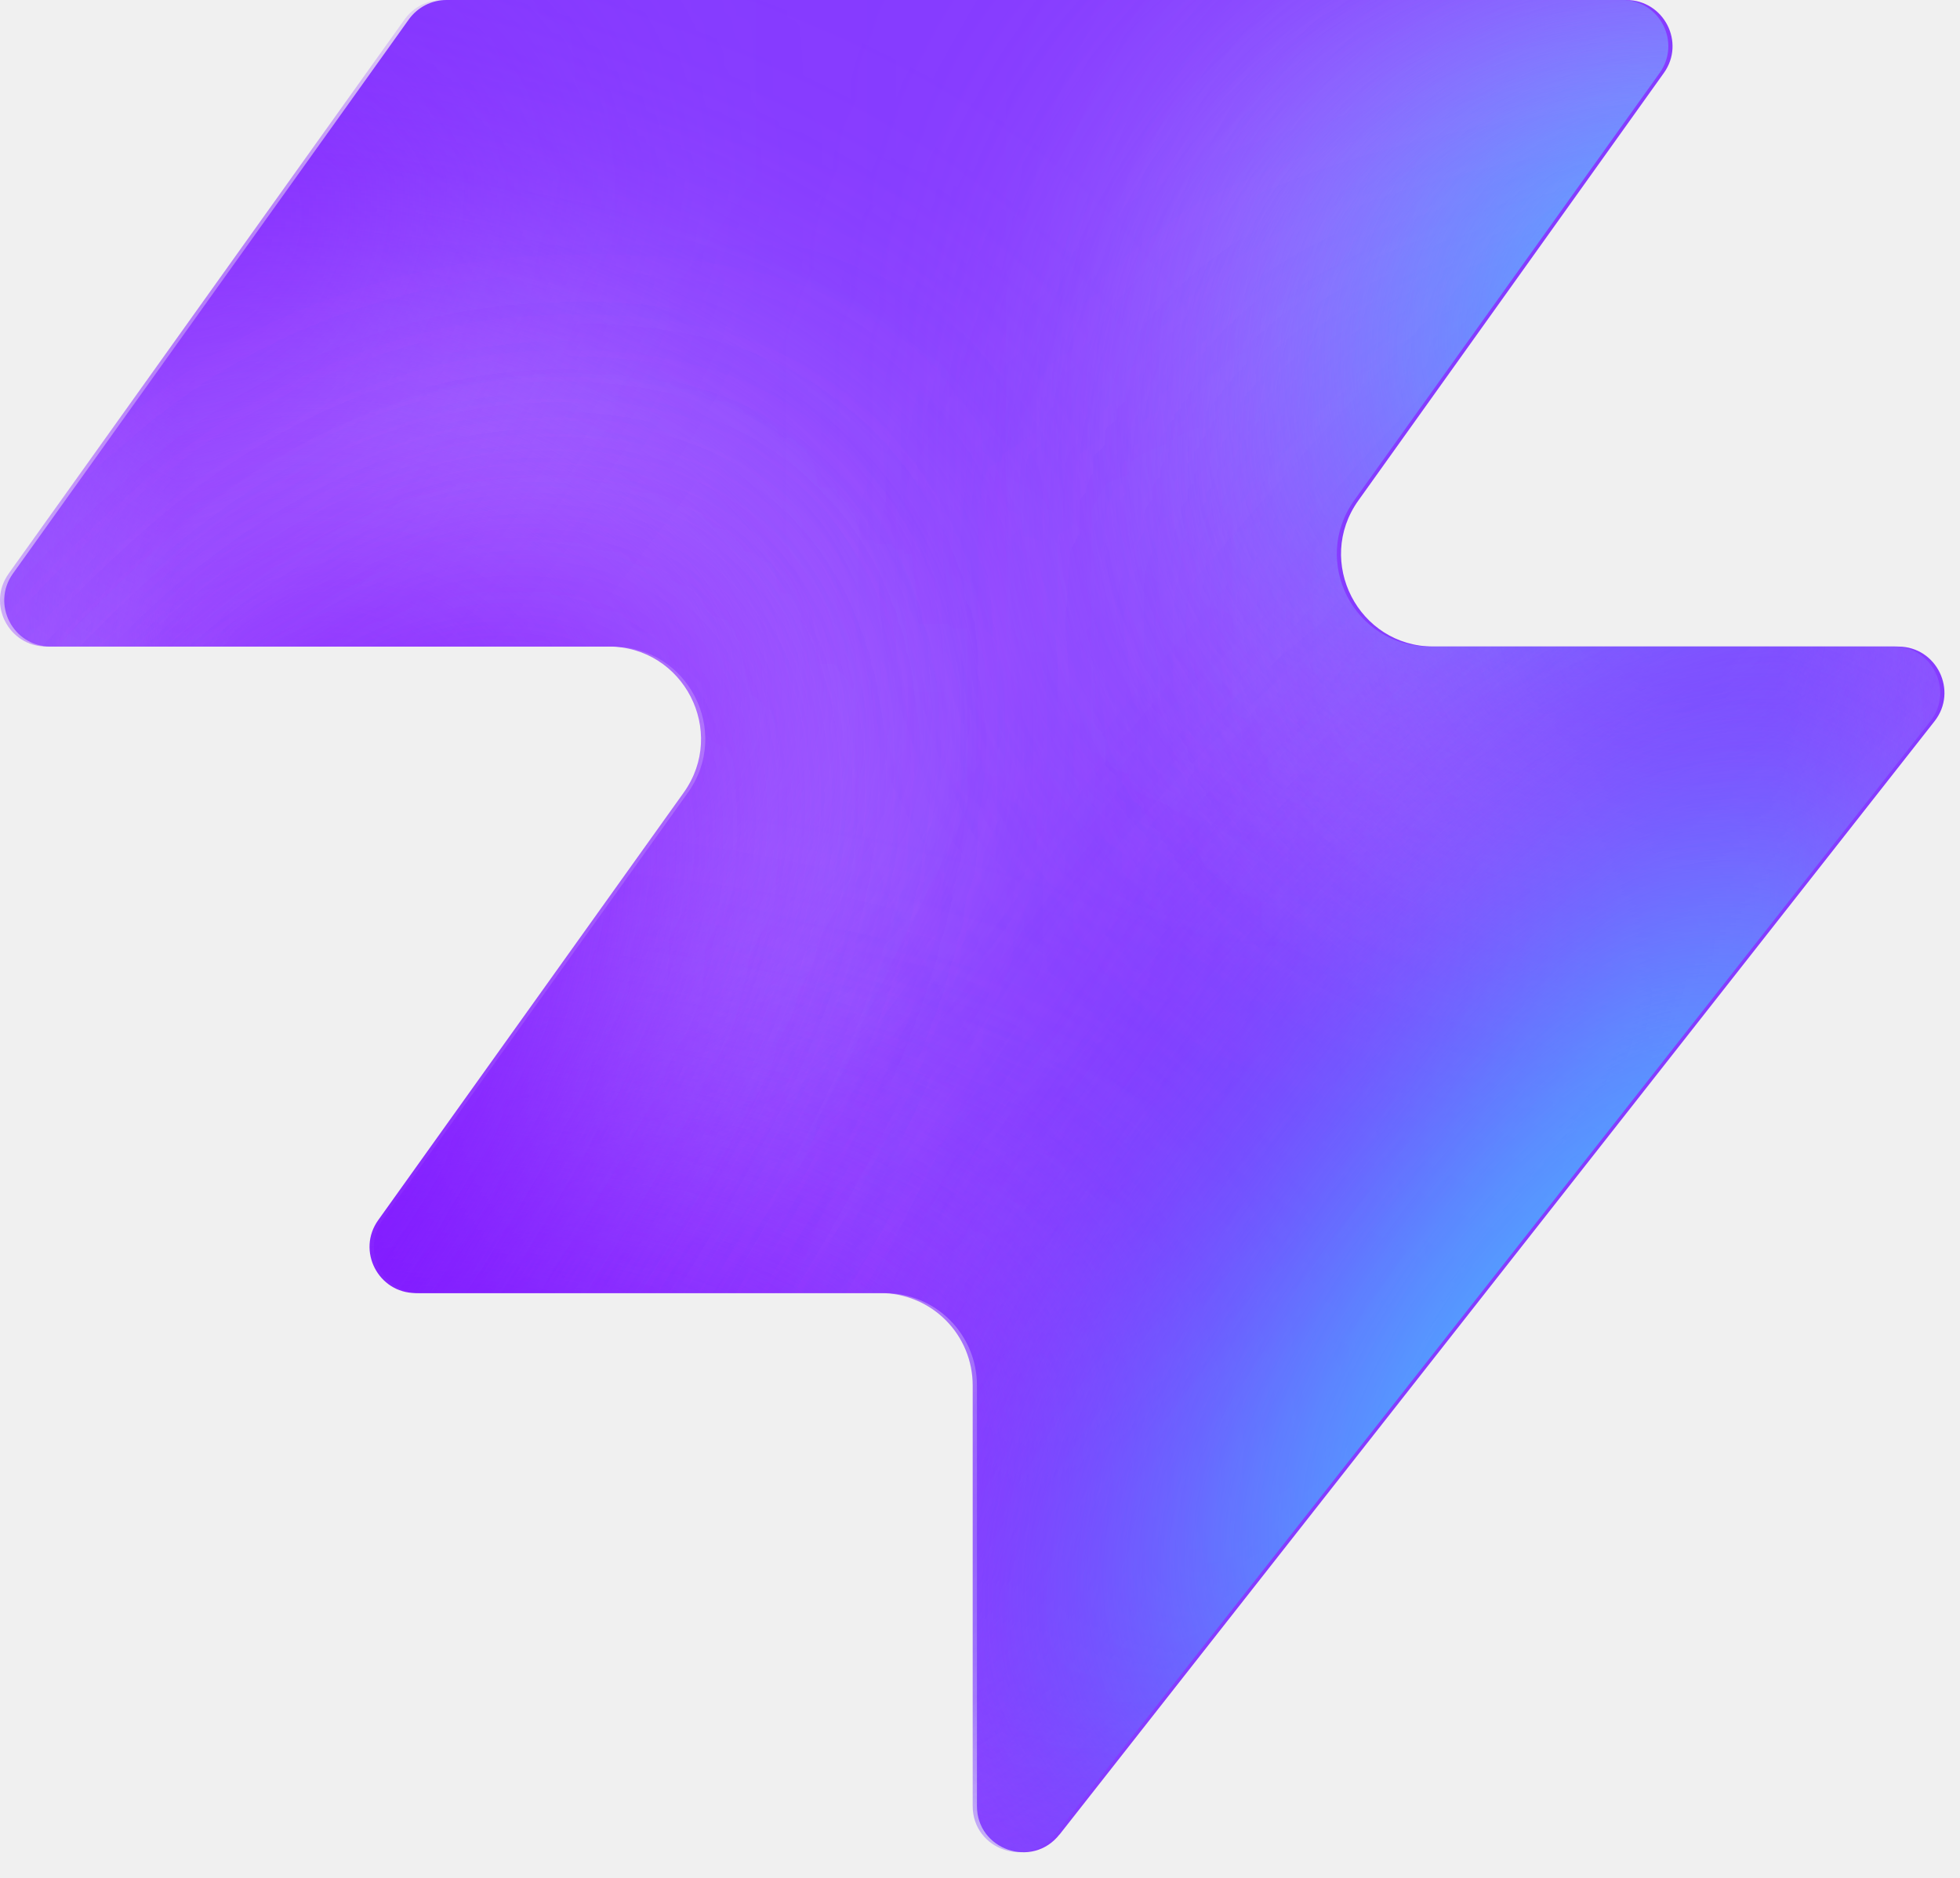
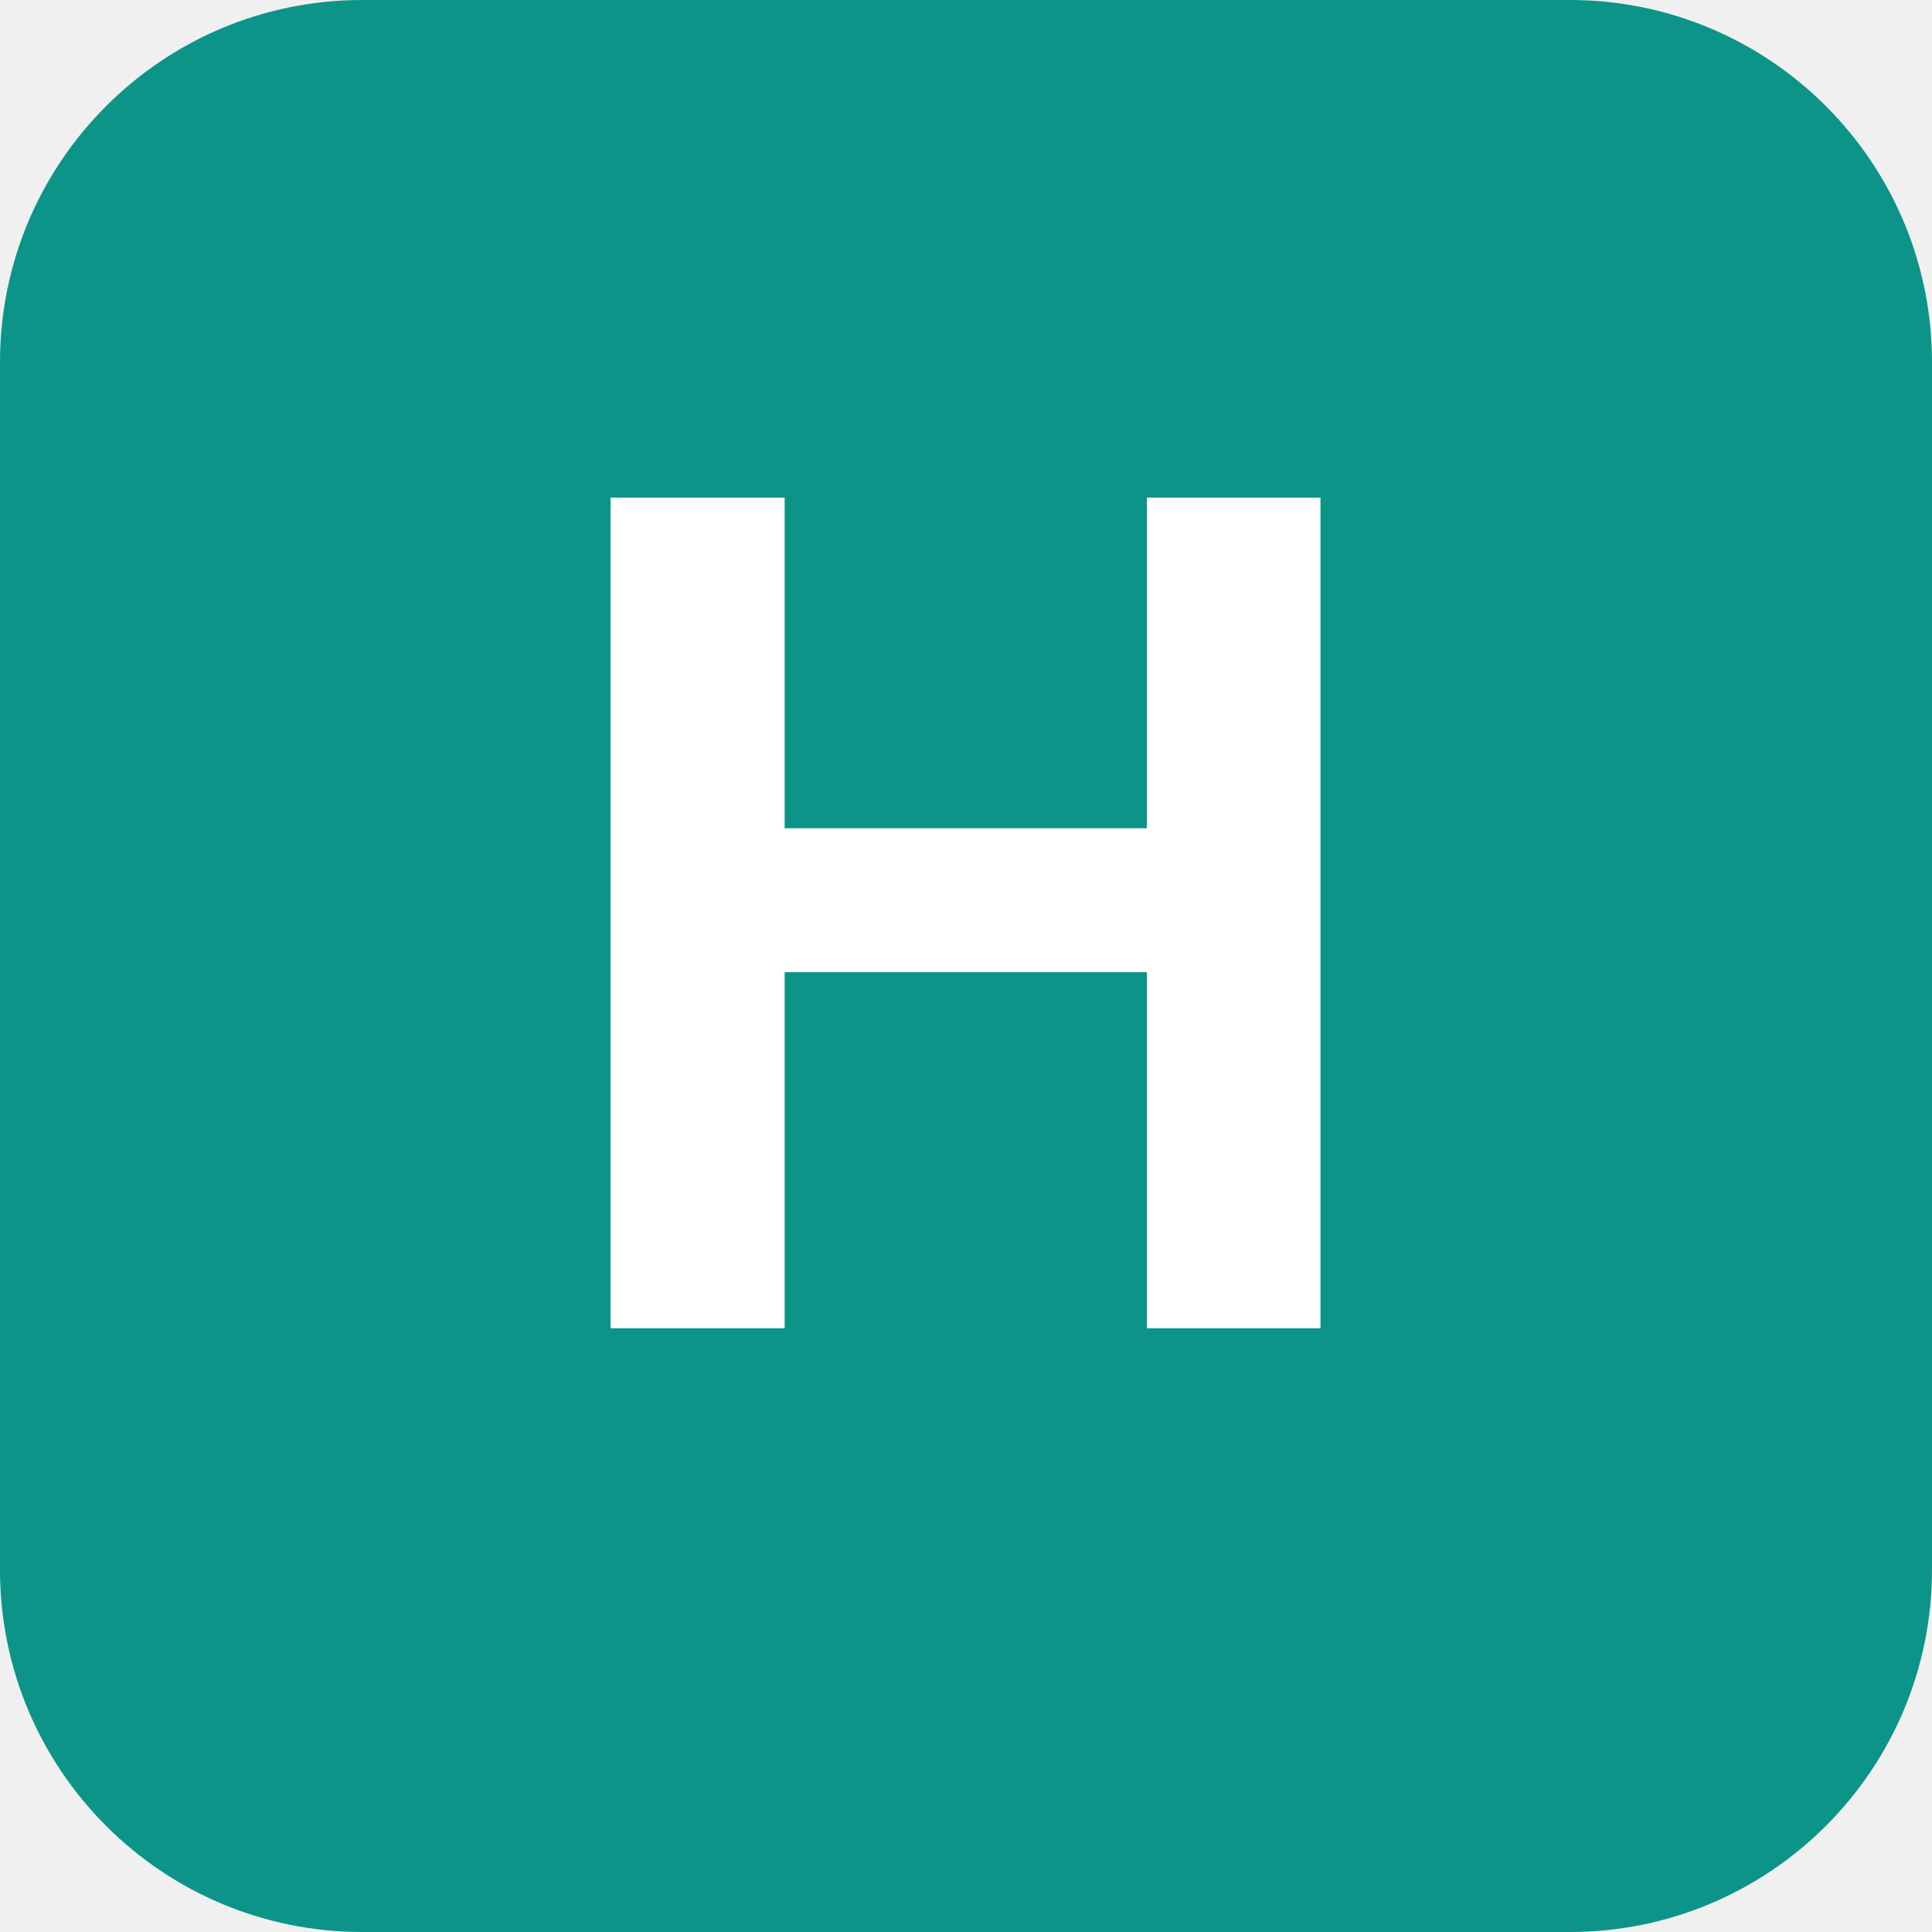
- <svg xmlns="http://www.w3.org/2000/svg" width="48" height="46" fill="none" viewBox="0 0 48 46">
-   <path fill="#863bff" d="M25.946 44.938c-.664.845-2.021.375-2.021-.698V33.937a2.26 2.26 0 0 0-2.262-2.262H10.287c-.92 0-1.456-1.04-.92-1.788l7.48-10.471c1.07-1.497 0-3.578-1.842-3.578H1.237c-.92 0-1.456-1.04-.92-1.788L10.013.474c.214-.297.556-.474.92-.474h28.894c.92 0 1.456 1.04.92 1.788l-7.48 10.471c-1.07 1.498 0 3.579 1.842 3.579h11.377c.943 0 1.473 1.088.89 1.83L25.947 44.94z" style="fill:#863bff;fill:color(display-p3 .525 .23 1);fill-opacity:1" />
-   <mask id="a" width="48" height="46" x="0" y="0" maskUnits="userSpaceOnUse" style="mask-type:alpha">
-     <path fill="#000" d="M25.842 44.938c-.664.844-2.021.375-2.021-.698V33.937a2.26 2.26 0 0 0-2.262-2.262H10.183c-.92 0-1.456-1.04-.92-1.788l7.48-10.471c1.07-1.498 0-3.579-1.842-3.579H1.133c-.92 0-1.456-1.04-.92-1.787L9.91.473c.214-.297.556-.474.92-.474h28.894c.92 0 1.456 1.04.92 1.788l-7.48 10.471c-1.07 1.498 0 3.578 1.842 3.578h11.377c.943 0 1.473 1.088.89 1.832L25.843 44.94z" style="fill:#000;fill-opacity:1" />
-   </mask>
-   <g mask="url(#a)">
-     <g filter="url(#b)">
-       <ellipse cx="5.508" cy="14.704" fill="#ede6ff" rx="5.508" ry="14.704" style="fill:#ede6ff;fill:color(display-p3 .927 .903 1);fill-opacity:1" transform="matrix(.00324 1 1 -.00324 -4.47 31.516)" />
-     </g>
-     <g filter="url(#c)">
-       <ellipse cx="10.399" cy="29.851" fill="#ede6ff" rx="10.399" ry="29.851" style="fill:#ede6ff;fill:color(display-p3 .927 .903 1);fill-opacity:1" transform="matrix(.00324 1 1 -.00324 -39.328 7.883)" />
-     </g>
-     <g filter="url(#d)">
-       <ellipse cx="5.508" cy="30.487" fill="#7e14ff" rx="5.508" ry="30.487" style="fill:#7e14ff;fill:color(display-p3 .492 .077 1);fill-opacity:1" transform="rotate(89.814 -25.913 -14.639)scale(1 -1)" />
-     </g>
-     <g filter="url(#e)">
-       <ellipse cx="5.508" cy="30.599" fill="#7e14ff" rx="5.508" ry="30.599" style="fill:#7e14ff;fill:color(display-p3 .492 .077 1);fill-opacity:1" transform="rotate(89.814 -32.644 -3.334)scale(1 -1)" />
-     </g>
-     <g filter="url(#f)">
-       <ellipse cx="5.508" cy="30.599" fill="#7e14ff" rx="5.508" ry="30.599" style="fill:#7e14ff;fill:color(display-p3 .492 .077 1);fill-opacity:1" transform="matrix(.00324 1 1 -.00324 -34.34 30.47)" />
-     </g>
-     <g filter="url(#g)">
-       <ellipse cx="14.072" cy="22.078" fill="#ede6ff" rx="14.072" ry="22.078" style="fill:#ede6ff;fill:color(display-p3 .927 .903 1);fill-opacity:1" transform="rotate(93.35 24.506 48.493)scale(-1 1)" />
-     </g>
-     <g filter="url(#h)">
-       <ellipse cx="3.47" cy="21.501" fill="#7e14ff" rx="3.47" ry="21.501" style="fill:#7e14ff;fill:color(display-p3 .492 .077 1);fill-opacity:1" transform="rotate(89.009 28.708 47.59)scale(-1 1)" />
-     </g>
-     <g filter="url(#i)">
-       <ellipse cx="3.47" cy="21.501" fill="#7e14ff" rx="3.47" ry="21.501" style="fill:#7e14ff;fill:color(display-p3 .492 .077 1);fill-opacity:1" transform="rotate(89.009 28.708 47.59)scale(-1 1)" />
-     </g>
-     <g filter="url(#j)">
-       <ellipse cx=".387" cy="8.972" fill="#7e14ff" rx="4.407" ry="29.108" style="fill:#7e14ff;fill:color(display-p3 .492 .077 1);fill-opacity:1" transform="rotate(39.51 .387 8.972)" />
-     </g>
-     <g filter="url(#k)">
-       <ellipse cx="47.523" cy="-6.092" fill="#7e14ff" rx="4.407" ry="29.108" style="fill:#7e14ff;fill:color(display-p3 .492 .077 1);fill-opacity:1" transform="rotate(37.892 47.523 -6.092)" />
-     </g>
-     <g filter="url(#l)">
-       <ellipse cx="41.412" cy="6.333" fill="#47bfff" rx="5.971" ry="9.665" style="fill:#47bfff;fill:color(display-p3 .28 .748 1);fill-opacity:1" transform="rotate(37.892 41.412 6.333)" />
-     </g>
-     <g filter="url(#m)">
-       <ellipse cx="-1.879" cy="38.332" fill="#7e14ff" rx="4.407" ry="29.108" style="fill:#7e14ff;fill:color(display-p3 .492 .077 1);fill-opacity:1" transform="rotate(37.892 -1.88 38.332)" />
-     </g>
-     <g filter="url(#n)">
-       <ellipse cx="-1.879" cy="38.332" fill="#7e14ff" rx="4.407" ry="29.108" style="fill:#7e14ff;fill:color(display-p3 .492 .077 1);fill-opacity:1" transform="rotate(37.892 -1.88 38.332)" />
-     </g>
-     <g filter="url(#o)">
-       <ellipse cx="35.651" cy="29.907" fill="#7e14ff" rx="4.407" ry="29.108" style="fill:#7e14ff;fill:color(display-p3 .492 .077 1);fill-opacity:1" transform="rotate(37.892 35.651 29.907)" />
-     </g>
-     <g filter="url(#p)">
-       <ellipse cx="38.418" cy="32.4" fill="#47bfff" rx="5.971" ry="15.297" style="fill:#47bfff;fill:color(display-p3 .28 .748 1);fill-opacity:1" transform="rotate(37.892 38.418 32.4)" />
-     </g>
-   </g>
-   <defs>
-     <filter id="b" width="60.045" height="41.654" x="-19.77" y="16.149" color-interpolation-filters="sRGB" filterUnits="userSpaceOnUse">
-       <feFlood flood-opacity="0" result="BackgroundImageFix" />
-       <feBlend in="SourceGraphic" in2="BackgroundImageFix" result="shape" />
-       <feGaussianBlur result="effect1_foregroundBlur_2002_17158" stdDeviation="7.659" />
-     </filter>
-     <filter id="c" width="90.34" height="51.437" x="-54.613" y="-7.533" color-interpolation-filters="sRGB" filterUnits="userSpaceOnUse">
-       <feFlood flood-opacity="0" result="BackgroundImageFix" />
-       <feBlend in="SourceGraphic" in2="BackgroundImageFix" result="shape" />
-       <feGaussianBlur result="effect1_foregroundBlur_2002_17158" stdDeviation="7.659" />
-     </filter>
-     <filter id="d" width="79.355" height="29.4" x="-49.64" y="2.03" color-interpolation-filters="sRGB" filterUnits="userSpaceOnUse">
-       <feFlood flood-opacity="0" result="BackgroundImageFix" />
-       <feBlend in="SourceGraphic" in2="BackgroundImageFix" result="shape" />
-       <feGaussianBlur result="effect1_foregroundBlur_2002_17158" stdDeviation="4.596" />
-     </filter>
-     <filter id="e" width="79.579" height="29.4" x="-45.045" y="20.029" color-interpolation-filters="sRGB" filterUnits="userSpaceOnUse">
-       <feFlood flood-opacity="0" result="BackgroundImageFix" />
-       <feBlend in="SourceGraphic" in2="BackgroundImageFix" result="shape" />
-       <feGaussianBlur result="effect1_foregroundBlur_2002_17158" stdDeviation="4.596" />
-     </filter>
-     <filter id="f" width="79.579" height="29.4" x="-43.513" y="21.178" color-interpolation-filters="sRGB" filterUnits="userSpaceOnUse">
-       <feFlood flood-opacity="0" result="BackgroundImageFix" />
-       <feBlend in="SourceGraphic" in2="BackgroundImageFix" result="shape" />
-       <feGaussianBlur result="effect1_foregroundBlur_2002_17158" stdDeviation="4.596" />
-     </filter>
-     <filter id="g" width="74.749" height="58.852" x="15.756" y="-17.901" color-interpolation-filters="sRGB" filterUnits="userSpaceOnUse">
-       <feFlood flood-opacity="0" result="BackgroundImageFix" />
-       <feBlend in="SourceGraphic" in2="BackgroundImageFix" result="shape" />
-       <feGaussianBlur result="effect1_foregroundBlur_2002_17158" stdDeviation="7.659" />
-     </filter>
-     <filter id="h" width="61.377" height="25.362" x="23.548" y="2.284" color-interpolation-filters="sRGB" filterUnits="userSpaceOnUse">
-       <feFlood flood-opacity="0" result="BackgroundImageFix" />
-       <feBlend in="SourceGraphic" in2="BackgroundImageFix" result="shape" />
-       <feGaussianBlur result="effect1_foregroundBlur_2002_17158" stdDeviation="4.596" />
-     </filter>
-     <filter id="i" width="61.377" height="25.362" x="23.548" y="2.284" color-interpolation-filters="sRGB" filterUnits="userSpaceOnUse">
-       <feFlood flood-opacity="0" result="BackgroundImageFix" />
-       <feBlend in="SourceGraphic" in2="BackgroundImageFix" result="shape" />
-       <feGaussianBlur result="effect1_foregroundBlur_2002_17158" stdDeviation="4.596" />
-     </filter>
-     <filter id="j" width="56.045" height="63.649" x="-27.636" y="-22.853" color-interpolation-filters="sRGB" filterUnits="userSpaceOnUse">
-       <feFlood flood-opacity="0" result="BackgroundImageFix" />
-       <feBlend in="SourceGraphic" in2="BackgroundImageFix" result="shape" />
-       <feGaussianBlur result="effect1_foregroundBlur_2002_17158" stdDeviation="4.596" />
-     </filter>
-     <filter id="k" width="54.814" height="64.646" x="20.116" y="-38.415" color-interpolation-filters="sRGB" filterUnits="userSpaceOnUse">
-       <feFlood flood-opacity="0" result="BackgroundImageFix" />
-       <feBlend in="SourceGraphic" in2="BackgroundImageFix" result="shape" />
-       <feGaussianBlur result="effect1_foregroundBlur_2002_17158" stdDeviation="4.596" />
-     </filter>
-     <filter id="l" width="33.541" height="35.313" x="24.641" y="-11.323" color-interpolation-filters="sRGB" filterUnits="userSpaceOnUse">
-       <feFlood flood-opacity="0" result="BackgroundImageFix" />
-       <feBlend in="SourceGraphic" in2="BackgroundImageFix" result="shape" />
-       <feGaussianBlur result="effect1_foregroundBlur_2002_17158" stdDeviation="4.596" />
-     </filter>
-     <filter id="m" width="54.814" height="64.646" x="-29.286" y="6.009" color-interpolation-filters="sRGB" filterUnits="userSpaceOnUse">
-       <feFlood flood-opacity="0" result="BackgroundImageFix" />
-       <feBlend in="SourceGraphic" in2="BackgroundImageFix" result="shape" />
-       <feGaussianBlur result="effect1_foregroundBlur_2002_17158" stdDeviation="4.596" />
-     </filter>
-     <filter id="n" width="54.814" height="64.646" x="-29.286" y="6.009" color-interpolation-filters="sRGB" filterUnits="userSpaceOnUse">
-       <feFlood flood-opacity="0" result="BackgroundImageFix" />
-       <feBlend in="SourceGraphic" in2="BackgroundImageFix" result="shape" />
-       <feGaussianBlur result="effect1_foregroundBlur_2002_17158" stdDeviation="4.596" />
-     </filter>
-     <filter id="o" width="54.814" height="64.646" x="8.244" y="-2.416" color-interpolation-filters="sRGB" filterUnits="userSpaceOnUse">
-       <feFlood flood-opacity="0" result="BackgroundImageFix" />
-       <feBlend in="SourceGraphic" in2="BackgroundImageFix" result="shape" />
-       <feGaussianBlur result="effect1_foregroundBlur_2002_17158" stdDeviation="4.596" />
-     </filter>
-     <filter id="p" width="39.409" height="43.623" x="18.713" y="10.588" color-interpolation-filters="sRGB" filterUnits="userSpaceOnUse">
-       <feFlood flood-opacity="0" result="BackgroundImageFix" />
-       <feBlend in="SourceGraphic" in2="BackgroundImageFix" result="shape" />
-       <feGaussianBlur result="effect1_foregroundBlur_2002_17158" stdDeviation="4.596" />
-     </filter>
-   </defs>
+ <svg xmlns="http://www.w3.org/2000/svg" width="64" height="64" viewBox="0 0 64 64">
+   <rect width="64" height="64" rx="12" fill="#0d9488" />
+   <text x="32" y="44" text-anchor="middle" font-size="40" font-family="Segoe UI, Arial, sans-serif" font-weight="700" fill="#ffffff">H</text>
</svg>
